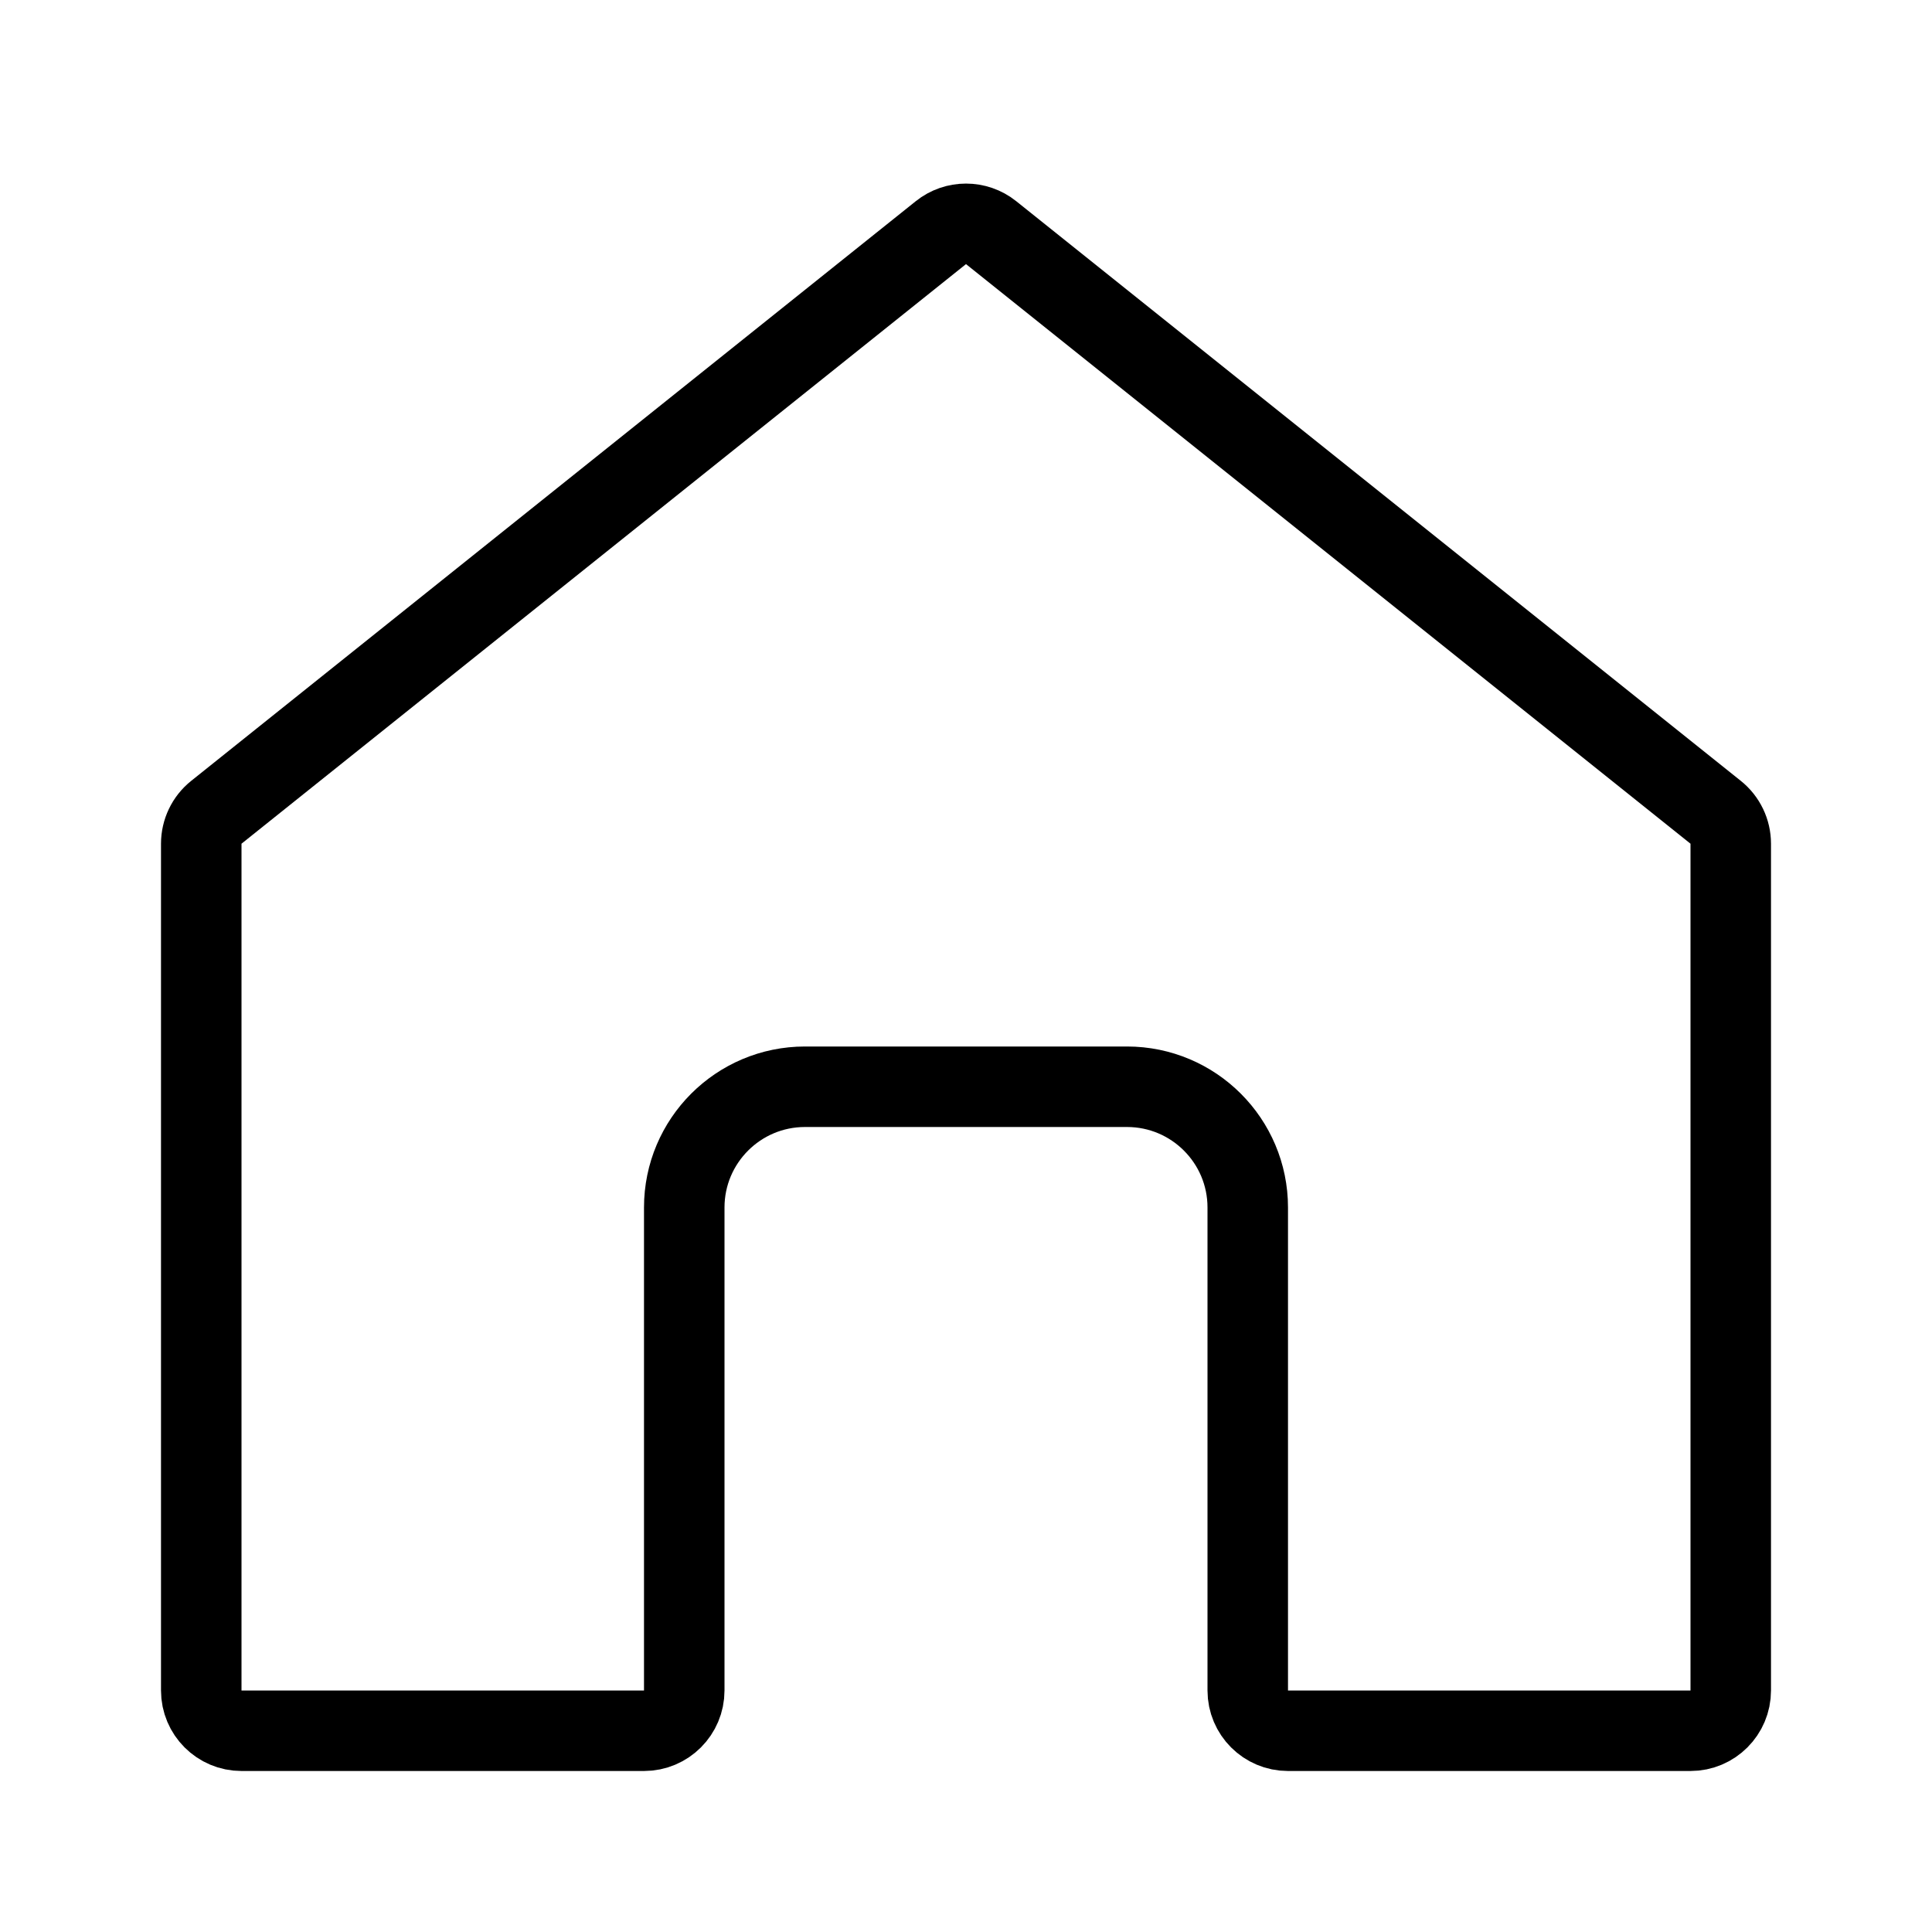
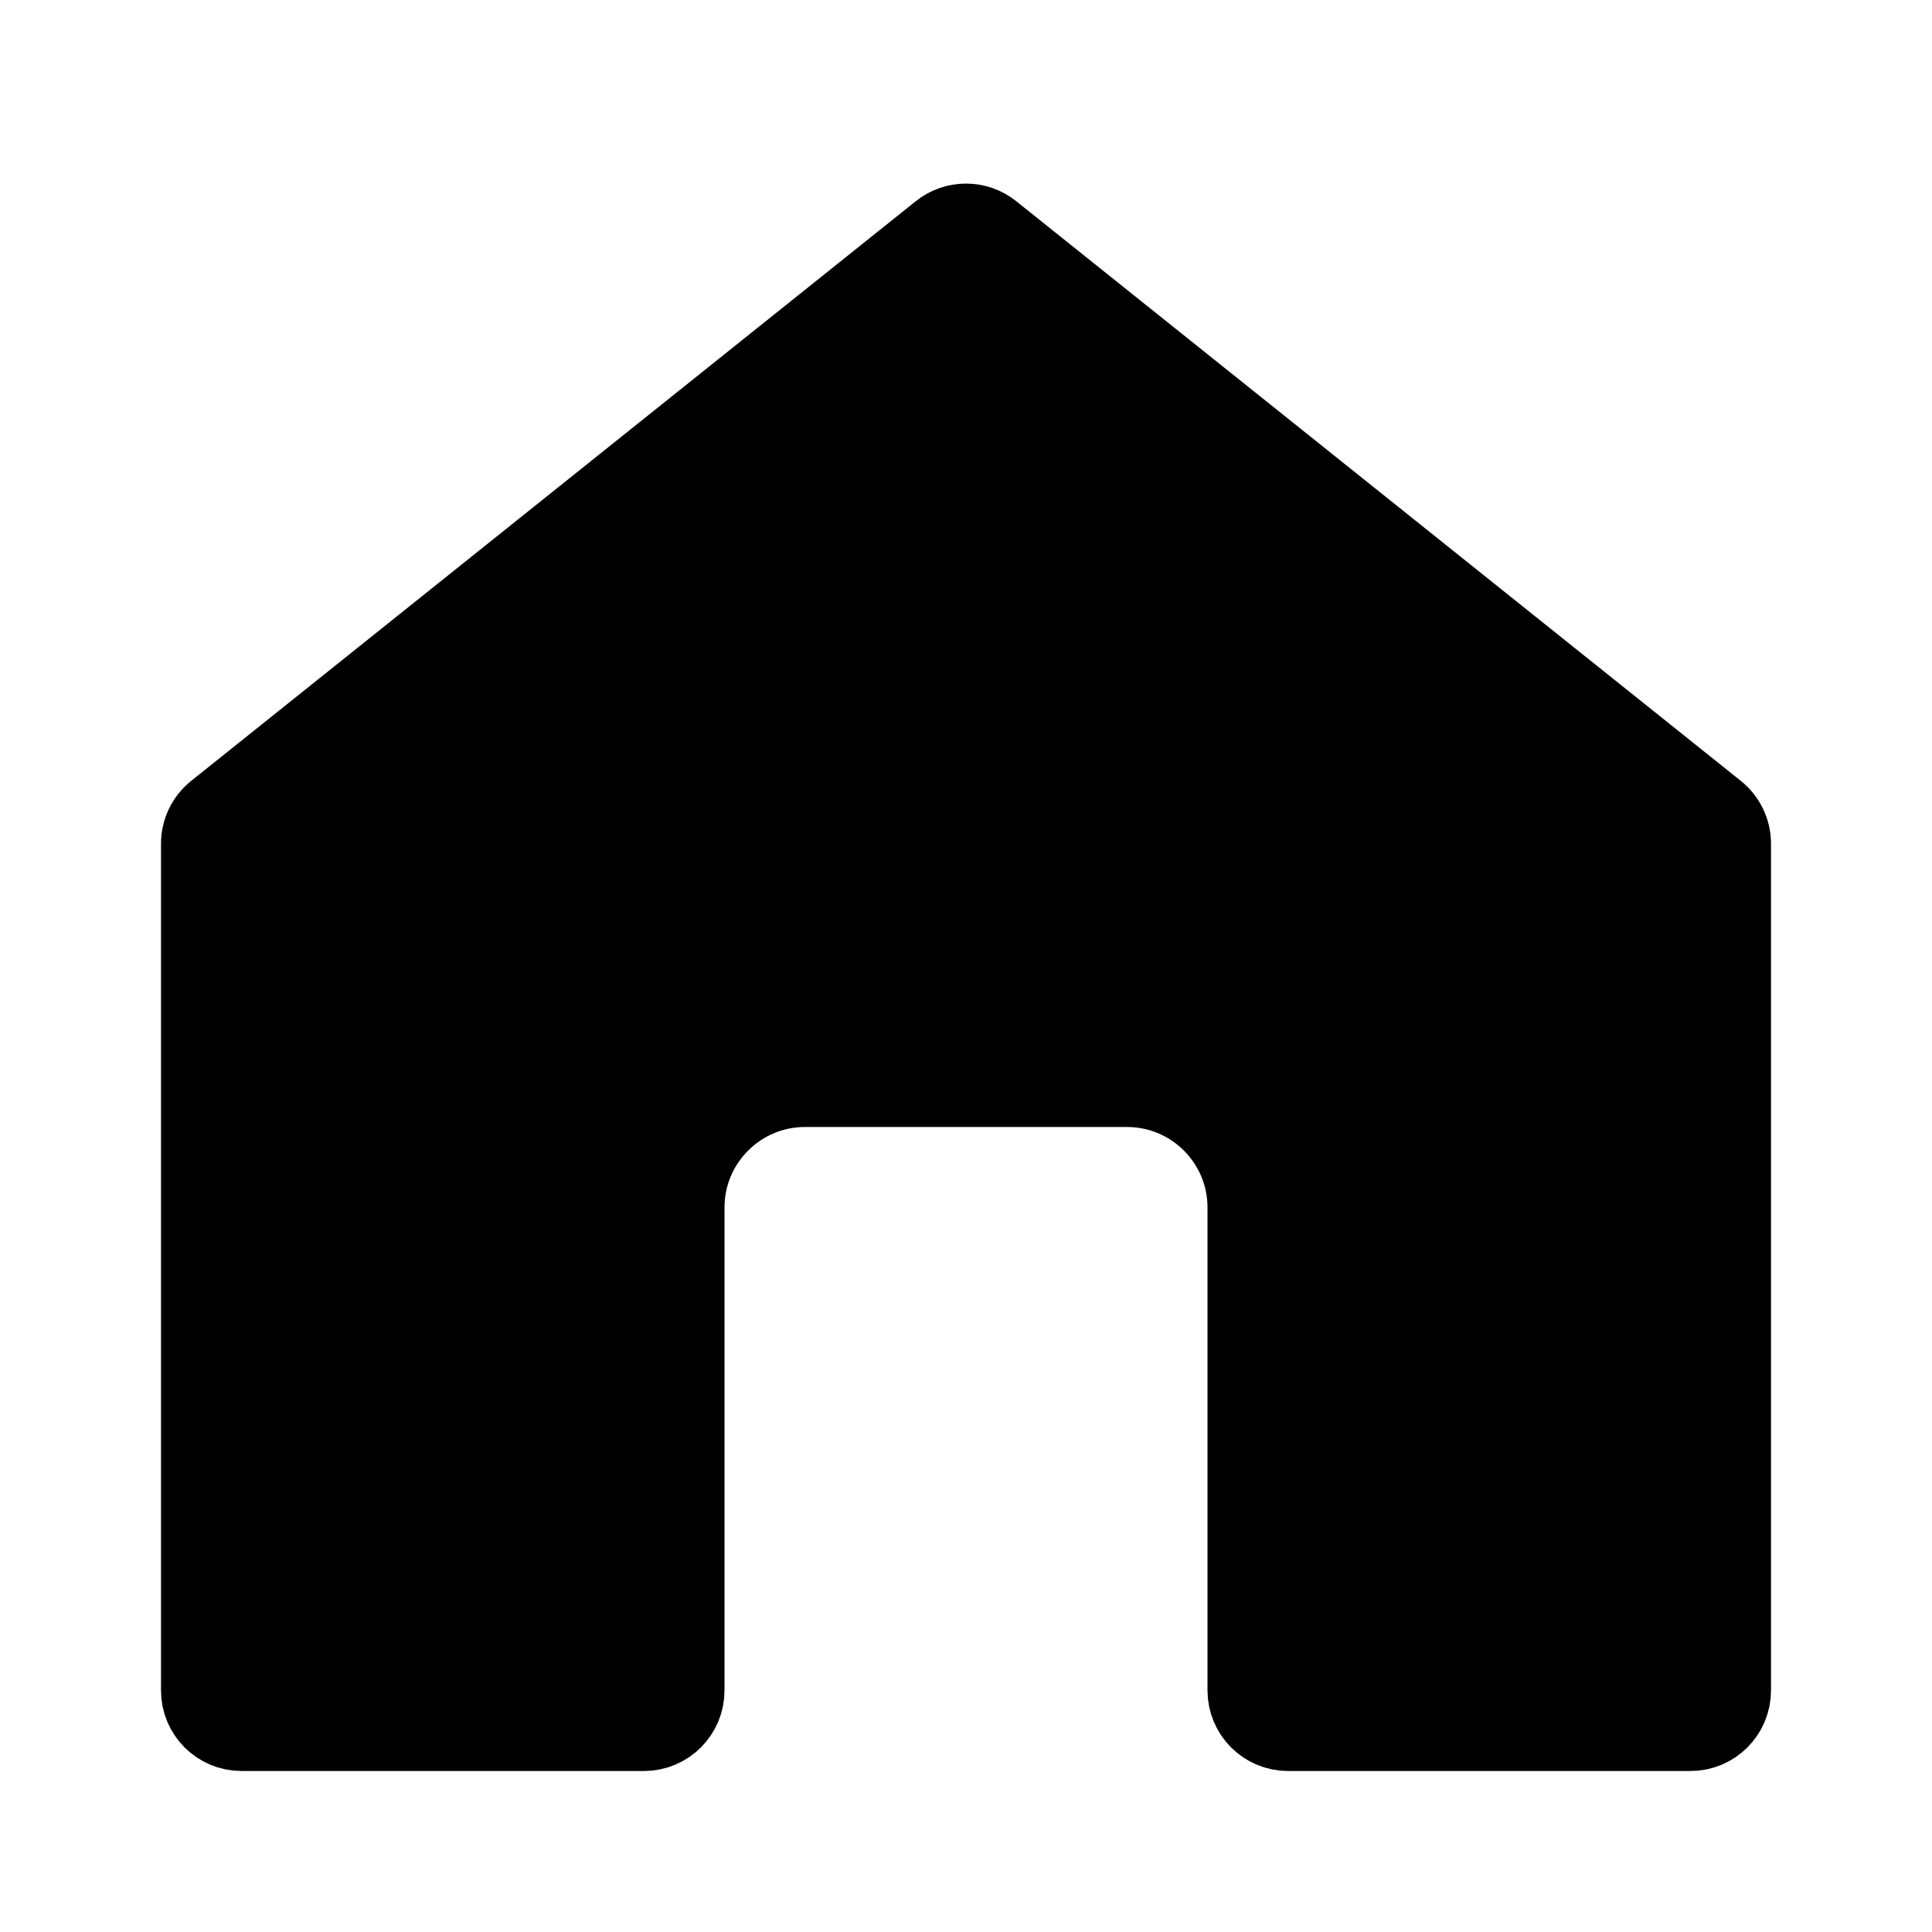
- <svg xmlns="http://www.w3.org/2000/svg" width="24" height="24" viewBox="0 0 24 24" fill="none">
+ <svg xmlns="http://www.w3.org/2000/svg" width="24" height="24" viewBox="0 0 24 24" fill="currentColor">
  <g id="Icon / Home">
    <path id="Subtract" d="M11.688 2.89C11.87 2.744 12.13 2.744 12.312 2.89L21.312 10.09C21.431 10.185 21.5 10.329 21.5 10.481V21C21.5 21.276 21.276 21.5 21 21.5H16C15.724 21.5 15.5 21.276 15.5 21V15C15.5 14.172 14.828 13.5 14 13.5H10C9.172 13.5 8.5 14.172 8.5 15V21C8.5 21.276 8.276 21.5 8 21.5H3C2.724 21.5 2.5 21.276 2.5 21V10.481C2.5 10.329 2.569 10.185 2.688 10.09L11.688 2.89Z" stroke="currentColor" />
  </g>
</svg>
